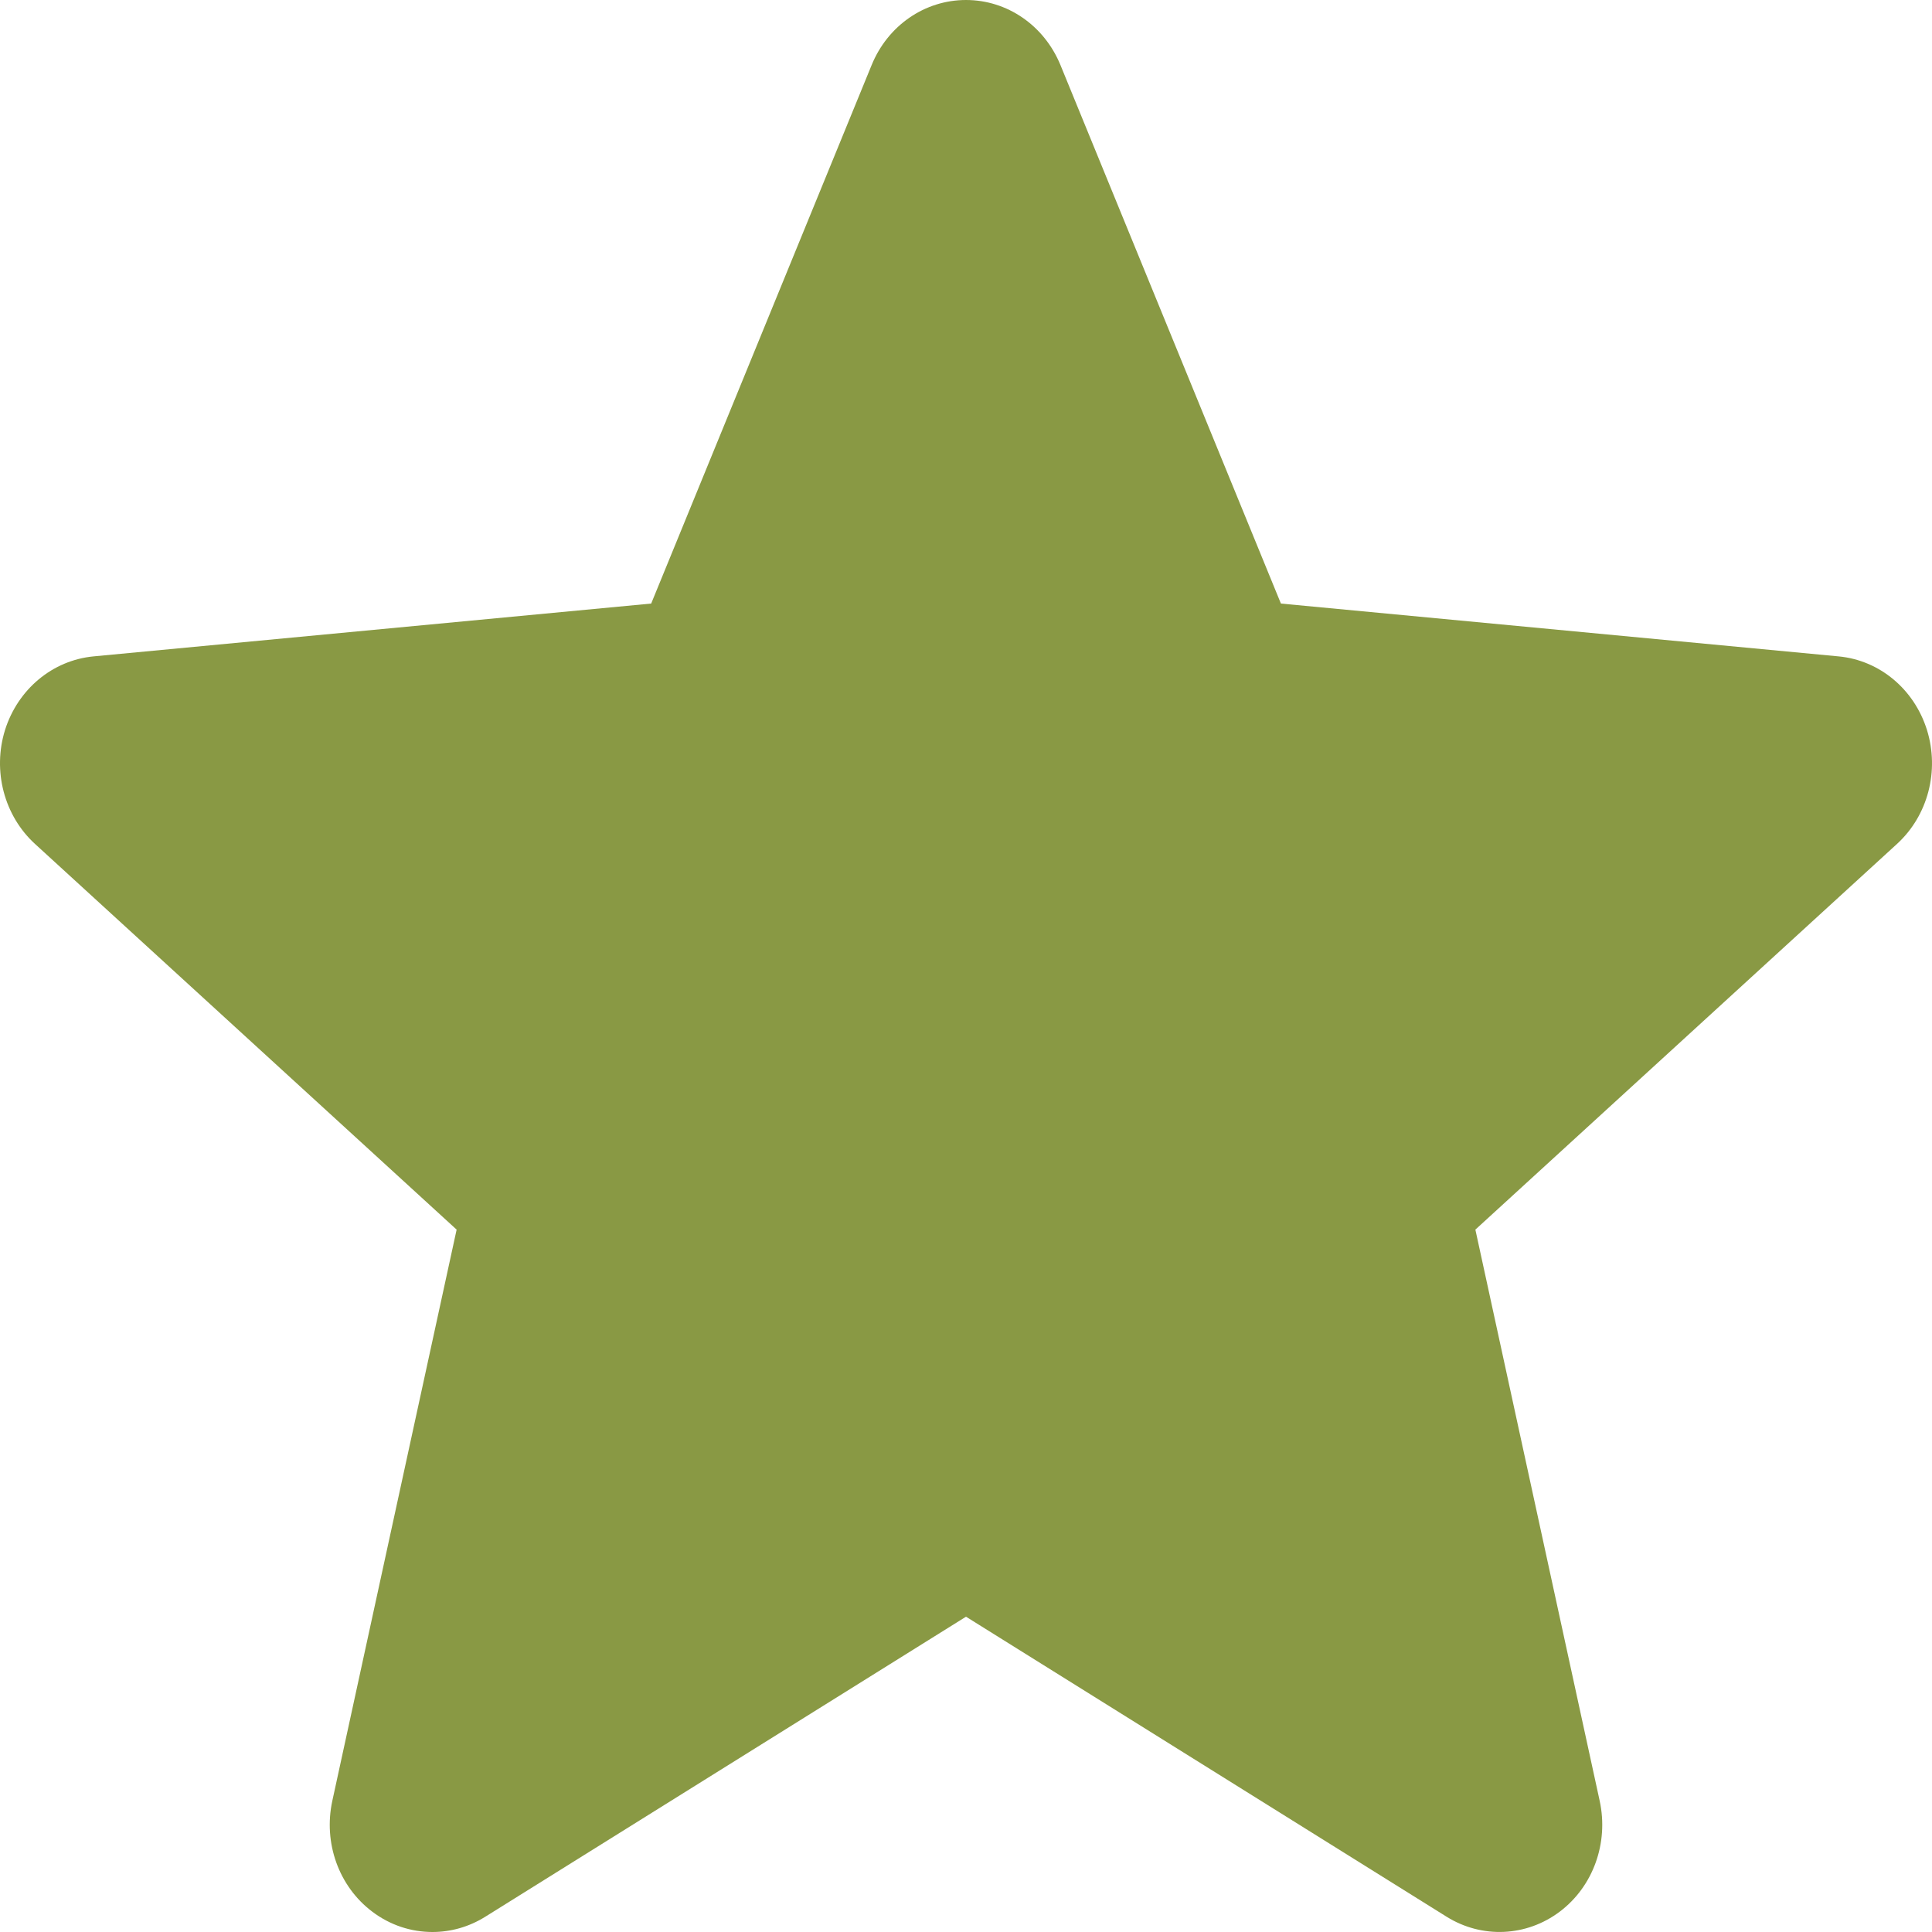
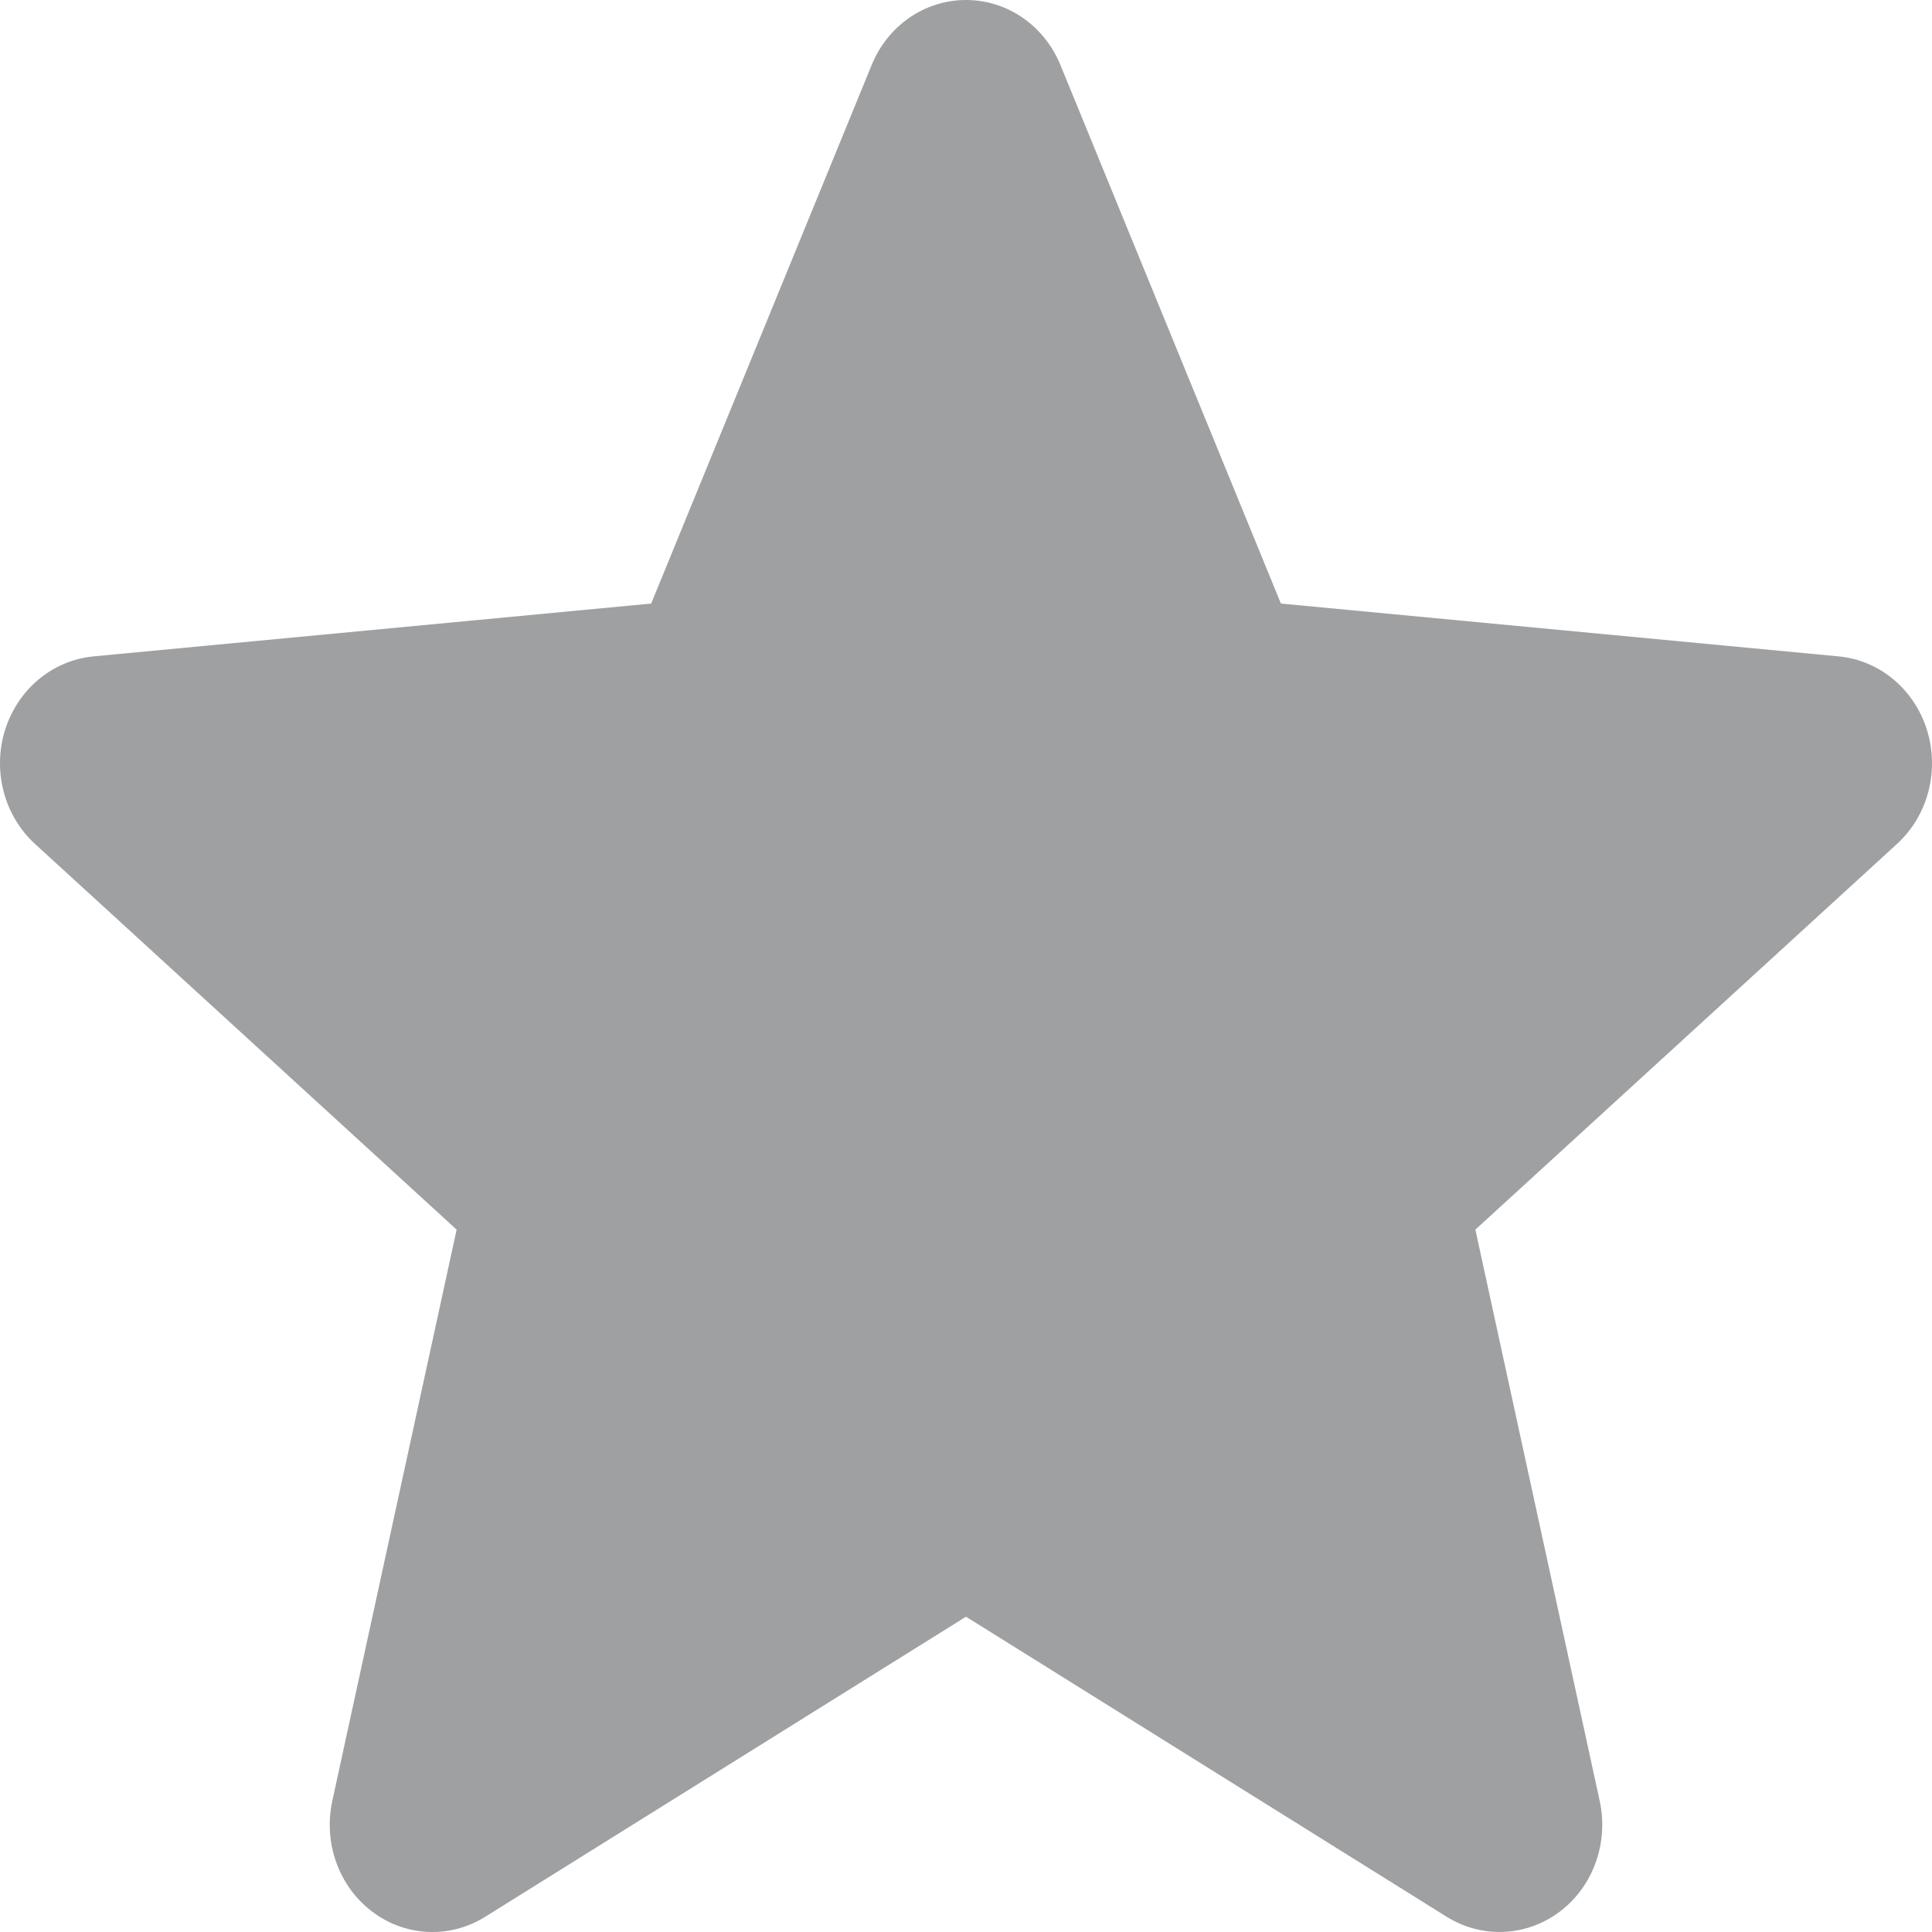
- <svg xmlns="http://www.w3.org/2000/svg" width="20" height="20" viewBox="0 0 20 20" fill="#899944">
+ <svg xmlns="http://www.w3.org/2000/svg" width="20" height="20" viewBox="0 0 20 20" fill="#9fa0a2">
  <path d="M19.948 7.557C19.816 7.134 19.457 6.835 19.034 6.795L13.26 6.248L10.978 0.674C10.81 0.264 10.427 0 10 0C9.573 0 9.19 0.264 9.023 0.674L6.741 6.248L0.967 6.795C0.543 6.836 0.185 7.135 0.052 7.557C-0.079 7.979 0.042 8.443 0.362 8.736L4.727 12.729L3.44 18.643C3.346 19.078 3.507 19.528 3.853 19.789C4.039 19.93 4.257 20 4.477 20C4.665 20 4.853 19.948 5.022 19.843L10 16.736L14.977 19.843C15.343 20.07 15.802 20.049 16.147 19.789C16.493 19.528 16.654 19.078 16.56 18.643L15.273 12.729L19.638 8.736C19.958 8.443 20.079 7.98 19.948 7.557Z" />
</svg>
